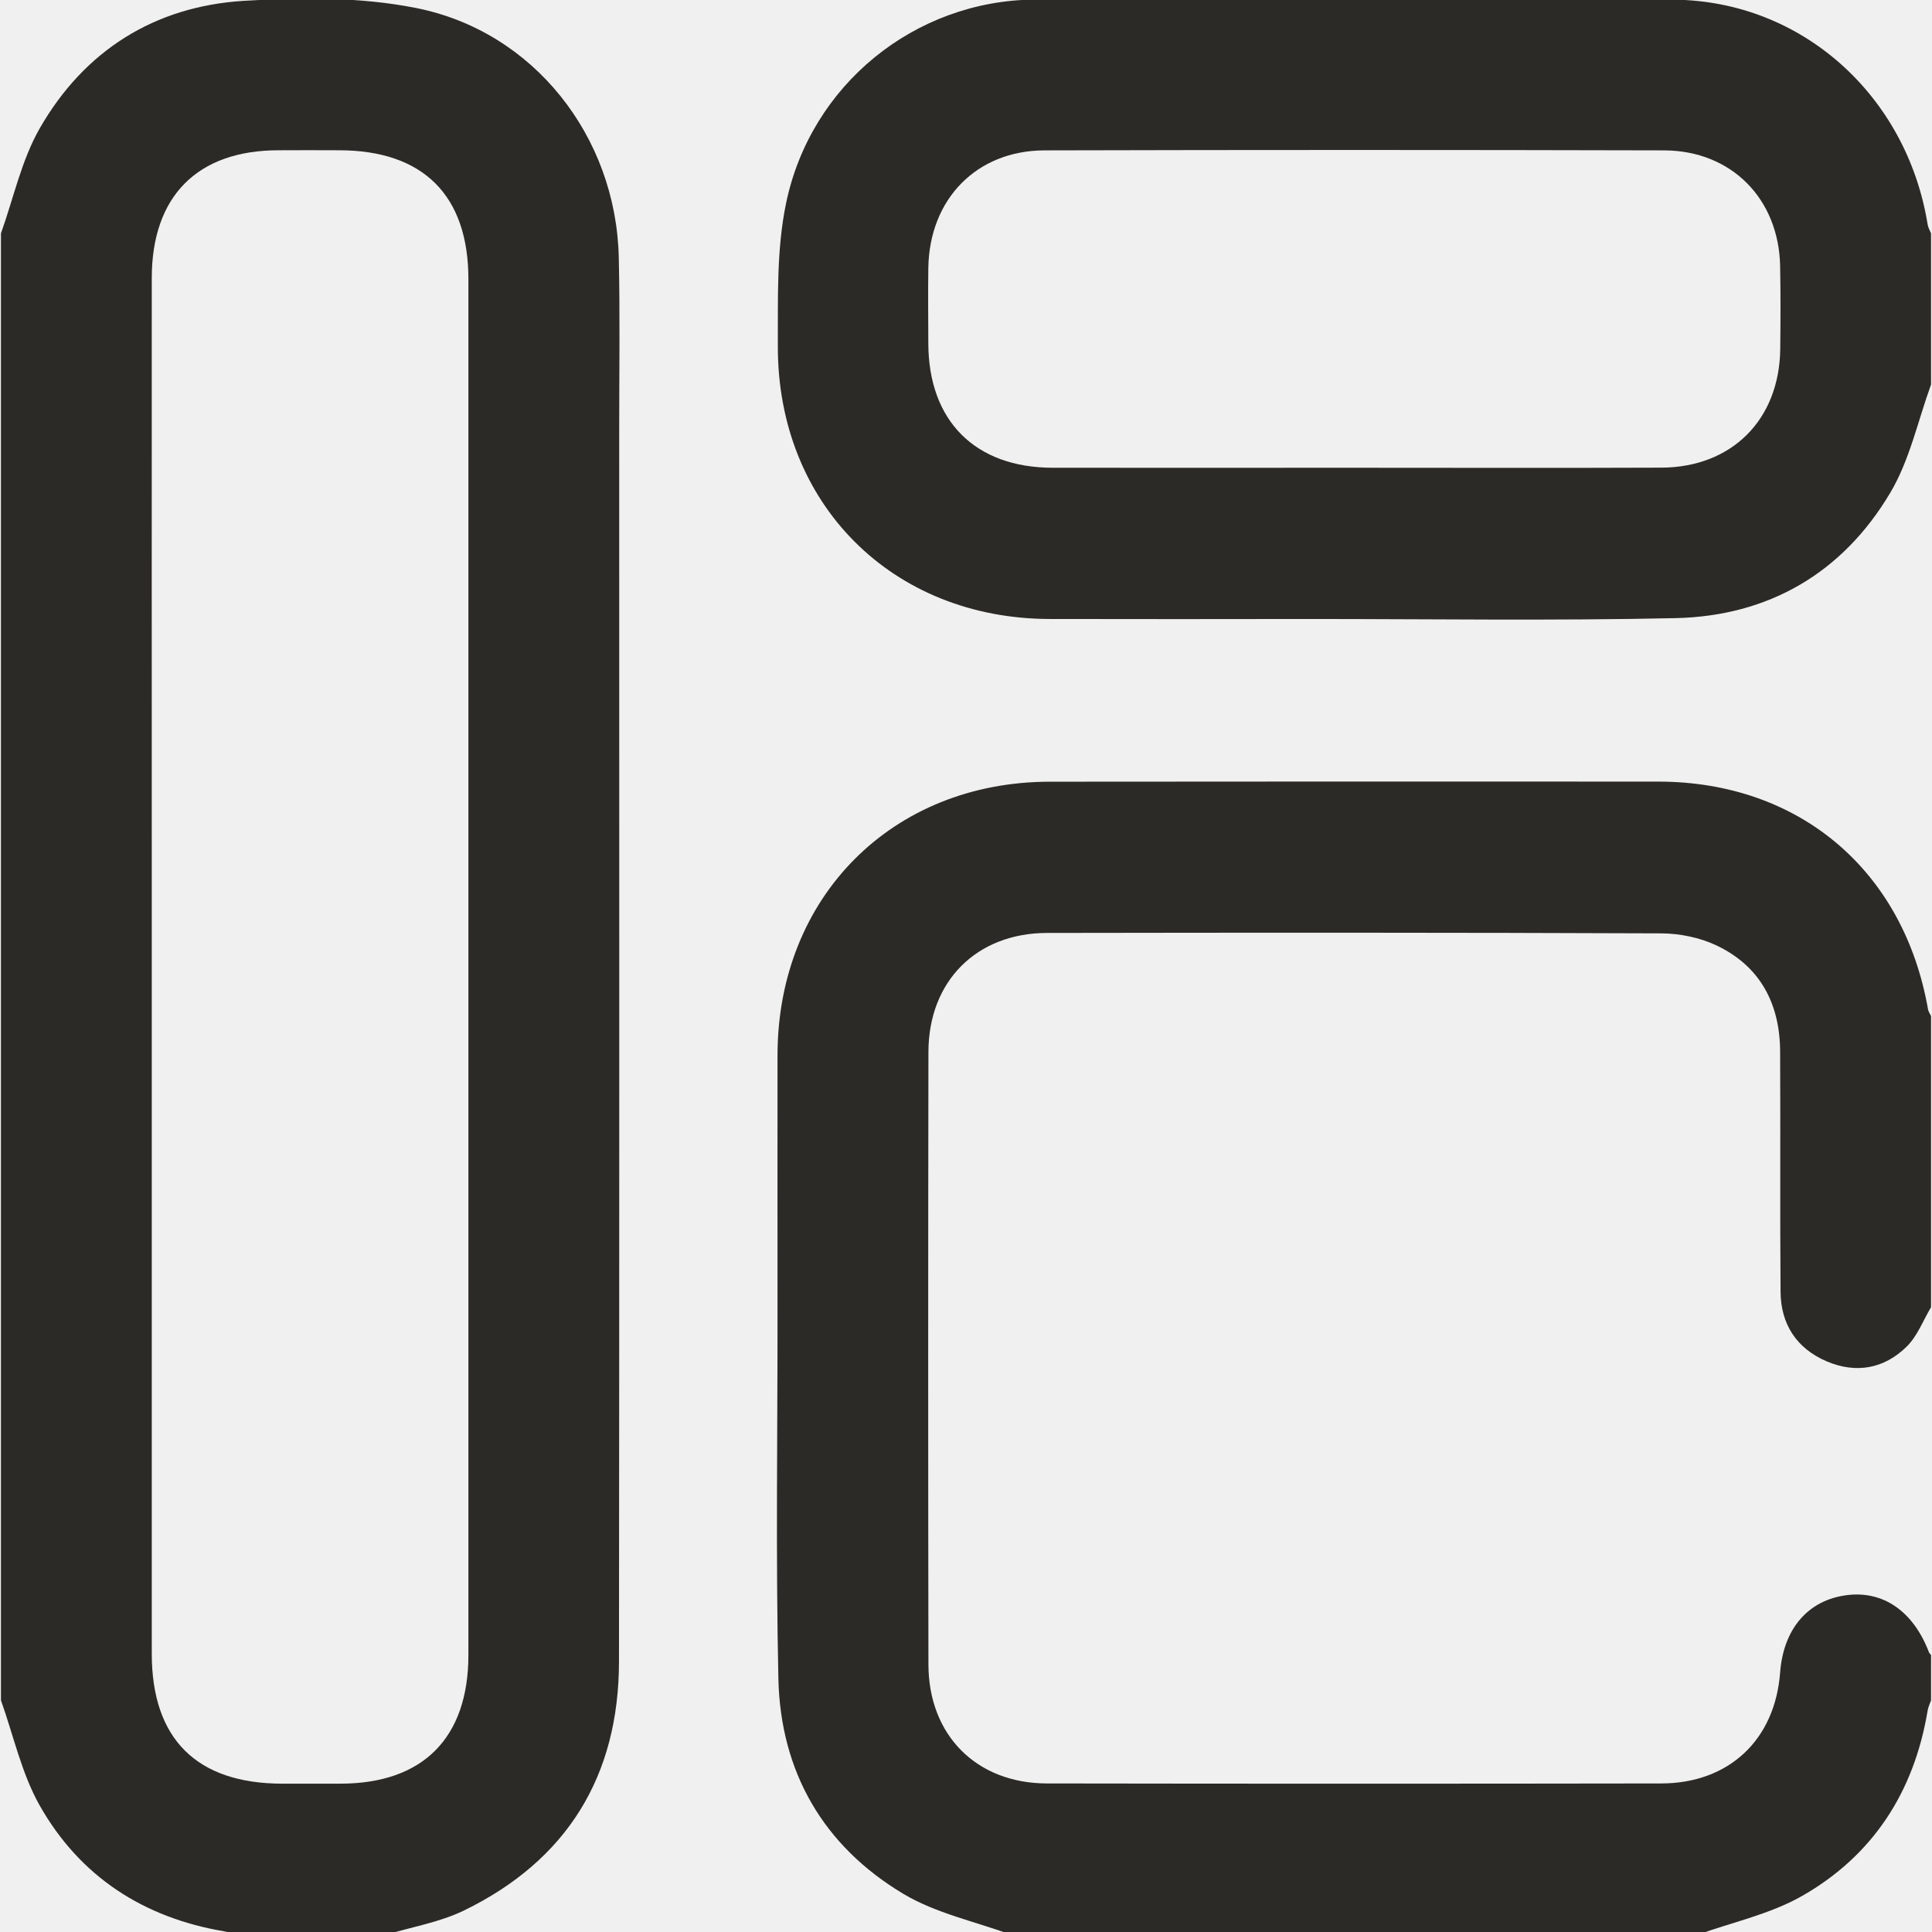
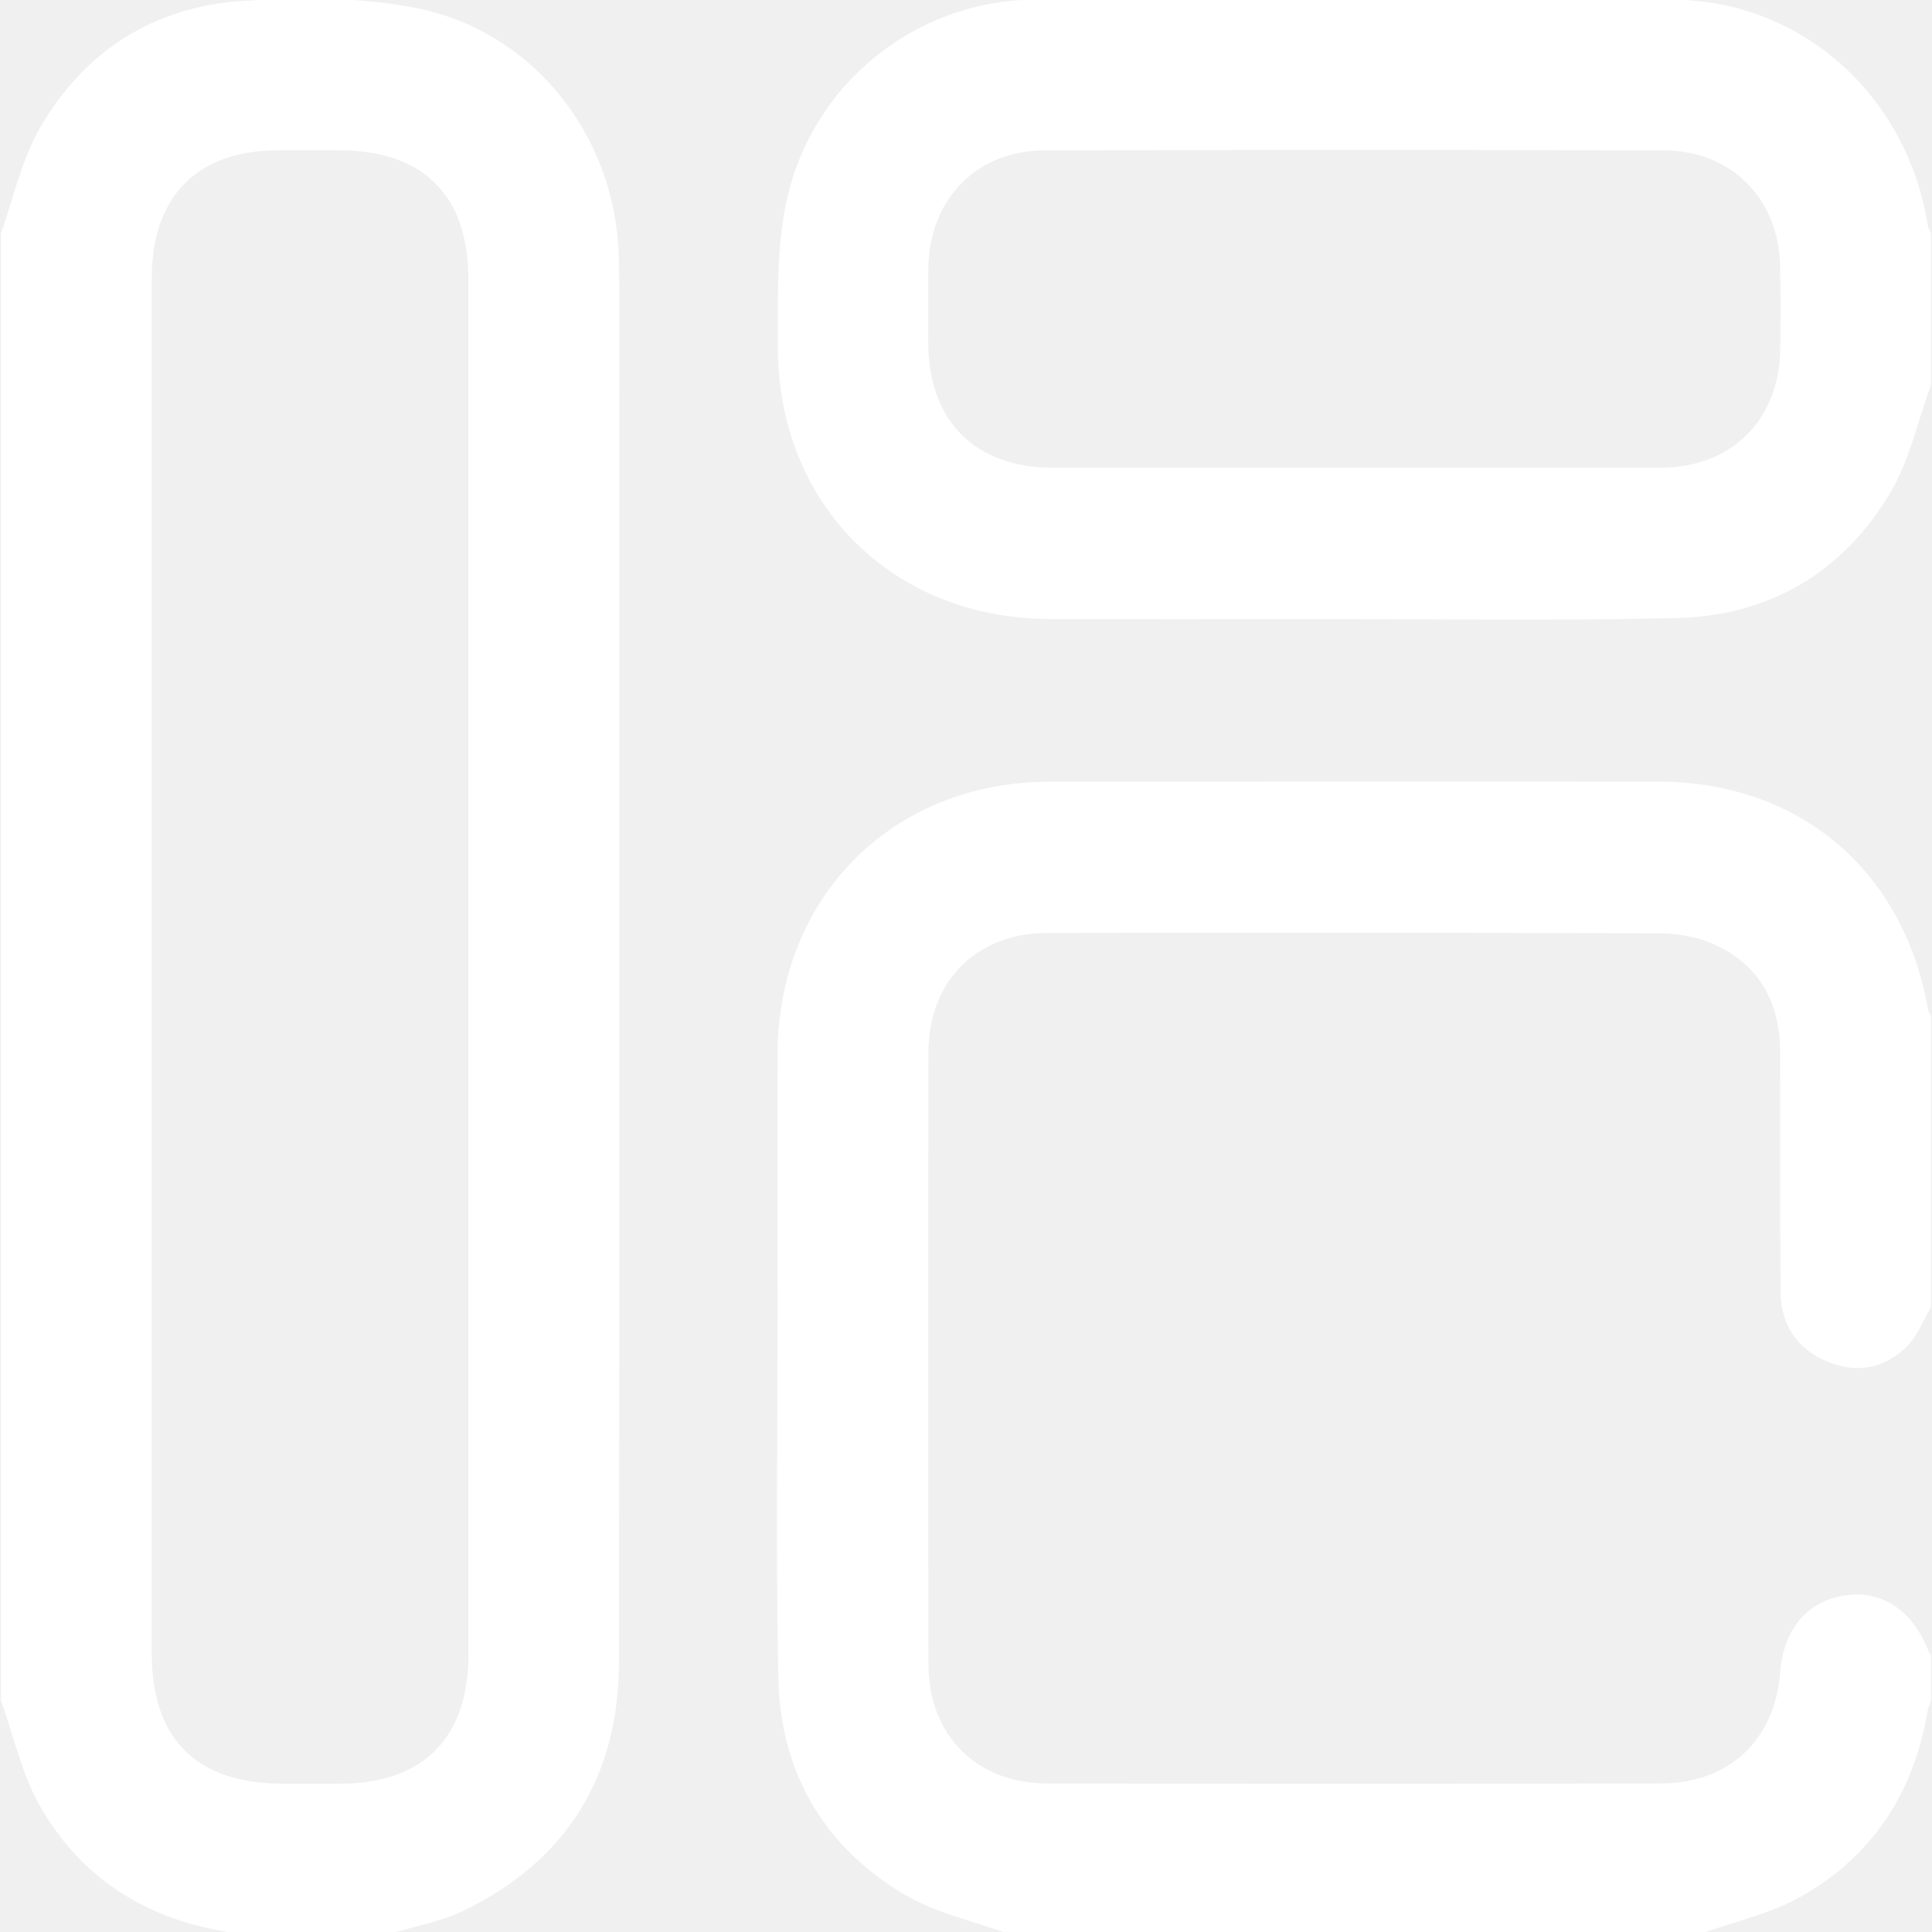
<svg xmlns="http://www.w3.org/2000/svg" width="18" height="18" viewBox="0 0 18 18" fill="none">
-   <g clip-path="url(#clip0_182_928)">
-     <path d="M0.009 2.174C0.126 1.847 0.2 1.493 0.37 1.196C0.785 0.472 1.439 0.06 2.268 0.008C2.801 -0.025 3.354 -0.029 3.874 0.074C4.973 0.291 5.739 1.272 5.765 2.396C5.777 2.924 5.769 3.452 5.769 3.981C5.769 7.814 5.771 11.647 5.767 15.48C5.766 16.549 5.282 17.333 4.322 17.8C4.095 17.91 3.836 17.953 3.591 18.027C3.123 18.027 2.655 18.027 2.186 18.027C2.154 18.015 2.123 17.999 2.09 17.994C1.336 17.867 0.744 17.483 0.369 16.82C0.201 16.522 0.126 16.17 0.009 15.842C0.009 11.287 0.009 6.73 0.009 2.174ZM4.364 9.027C4.364 6.885 4.364 4.743 4.364 2.601C4.364 1.819 3.942 1.4 3.158 1.4C2.97 1.399 2.783 1.399 2.596 1.4C1.839 1.4 1.414 1.828 1.414 2.591C1.413 4.451 1.414 6.311 1.414 8.171C1.414 10.583 1.414 12.995 1.414 15.407C1.414 16.201 1.832 16.617 2.629 16.618C2.81 16.618 2.992 16.618 3.173 16.618C3.941 16.617 4.364 16.192 4.364 15.418C4.364 13.287 4.364 11.157 4.364 9.027Z" fill="#2C2A26" />
-     <path d="M9.422 18.026C9.085 17.902 8.72 17.826 8.417 17.645C7.671 17.199 7.271 16.508 7.252 15.638C7.227 14.494 7.245 13.349 7.244 12.204C7.244 11.412 7.243 10.619 7.244 9.827C7.247 8.355 8.314 7.284 9.781 7.283C11.672 7.281 13.562 7.281 15.452 7.282C16.763 7.284 17.736 8.108 17.963 9.404C17.967 9.426 17.982 9.446 17.991 9.466C17.991 10.37 17.991 11.274 17.991 12.179C17.917 12.303 17.864 12.448 17.764 12.546C17.554 12.753 17.292 12.8 17.018 12.683C16.738 12.563 16.591 12.337 16.589 12.034C16.583 11.289 16.589 10.543 16.585 9.798C16.583 9.349 16.398 8.998 15.985 8.805C15.832 8.734 15.648 8.697 15.478 8.696C13.57 8.688 11.662 8.689 9.754 8.692C9.097 8.694 8.651 9.142 8.65 9.801C8.647 11.703 8.647 13.605 8.65 15.507C8.651 16.166 9.097 16.615 9.754 16.616C11.662 16.619 13.569 16.619 15.477 16.616C16.109 16.615 16.538 16.209 16.585 15.582C16.616 15.176 16.844 14.909 17.203 14.862C17.544 14.817 17.825 15.011 17.971 15.392C17.974 15.402 17.984 15.41 17.991 15.419C17.991 15.56 17.991 15.701 17.991 15.842C17.98 15.874 17.964 15.906 17.959 15.939C17.833 16.695 17.45 17.288 16.788 17.665C16.491 17.834 16.14 17.909 15.814 18.026C13.683 18.026 11.552 18.026 9.422 18.026Z" fill="#2C2A26" />
-     <path d="M17.991 3.583C17.868 3.921 17.792 4.288 17.611 4.591C17.167 5.339 16.477 5.74 15.61 5.759C14.469 5.784 13.327 5.767 12.186 5.767C11.384 5.768 10.583 5.769 9.781 5.767C8.313 5.765 7.242 4.695 7.247 3.222C7.249 2.778 7.234 2.322 7.324 1.892C7.553 0.791 8.521 0.005 9.64 -0.004C11.624 -0.019 13.608 -0.02 15.592 -0.003C16.792 0.007 17.768 0.895 17.96 2.095C17.965 2.122 17.981 2.148 17.991 2.174C17.991 2.644 17.991 3.114 17.991 3.583ZM12.6 4.358C13.559 4.358 14.518 4.361 15.477 4.357C16.135 4.355 16.578 3.91 16.586 3.253C16.589 2.995 16.59 2.737 16.585 2.479C16.573 1.852 16.131 1.403 15.504 1.401C13.58 1.396 11.656 1.396 9.731 1.401C9.097 1.403 8.659 1.856 8.649 2.496C8.646 2.73 8.648 2.965 8.649 3.2C8.651 3.922 9.086 4.358 9.81 4.358C10.74 4.359 11.67 4.358 12.6 4.358Z" fill="#2C2A26" />
-   </g>
-   <defs>
-     <clipPath id="clip0_182_928">
-       <rect width="18" height="18" fill="white" />
-     </clipPath>
-   </defs>
+   <path d="M0.009 2.174C0.126 1.847 0.2 1.493 0.37 1.196C0.785 0.472 1.439 0.06 2.268 0.008C2.801 -0.025 3.354 -0.029 3.874 0.074C4.973 0.291 5.739 1.272 5.765 2.396C5.777 2.924 5.769 3.452 5.769 3.981C5.769 7.814 5.771 11.647 5.767 15.48C5.766 16.549 5.282 17.333 4.322 17.8C4.095 17.91 3.836 17.953 3.591 18.027C3.123 18.027 2.655 18.027 2.186 18.027C2.154 18.015 2.123 17.999 2.09 17.994C1.336 17.867 0.744 17.483 0.369 16.82C0.201 16.522 0.126 16.17 0.009 15.842C0.009 11.287 0.009 6.73 0.009 2.174ZM4.364 9.027C4.364 6.885 4.364 4.743 4.364 2.601C4.364 1.819 3.942 1.4 3.158 1.4C2.97 1.399 2.783 1.399 2.596 1.4C1.839 1.4 1.414 1.828 1.414 2.591C1.413 4.451 1.414 6.311 1.414 8.171C1.414 10.583 1.414 12.995 1.414 15.407C1.414 16.201 1.832 16.617 2.629 16.618C2.81 16.618 2.992 16.618 3.173 16.618C3.941 16.617 4.364 16.192 4.364 15.418C4.364 13.287 4.364 11.157 4.364 9.027Z" fill="white" />
+   <path d="M9.422 18.026C9.085 17.902 8.72 17.826 8.417 17.645C7.671 17.199 7.271 16.508 7.252 15.638C7.227 14.494 7.245 13.349 7.244 12.204C7.244 11.412 7.243 10.619 7.244 9.827C7.247 8.355 8.314 7.284 9.781 7.283C11.672 7.281 13.562 7.281 15.452 7.282C16.763 7.284 17.736 8.108 17.963 9.404C17.967 9.426 17.982 9.446 17.991 9.466C17.991 10.37 17.991 11.274 17.991 12.179C17.917 12.303 17.864 12.448 17.764 12.546C17.554 12.753 17.292 12.8 17.018 12.683C16.738 12.563 16.591 12.337 16.589 12.034C16.583 11.289 16.589 10.543 16.585 9.798C16.583 9.349 16.398 8.998 15.985 8.805C15.832 8.734 15.648 8.697 15.478 8.696C13.57 8.688 11.662 8.689 9.754 8.692C9.097 8.694 8.651 9.142 8.65 9.801C8.647 11.703 8.647 13.605 8.65 15.507C8.651 16.166 9.097 16.615 9.754 16.616C11.662 16.619 13.569 16.619 15.477 16.616C16.109 16.615 16.538 16.209 16.585 15.582C16.616 15.176 16.844 14.909 17.203 14.862C17.544 14.817 17.825 15.011 17.971 15.392C17.974 15.402 17.984 15.41 17.991 15.419C17.991 15.56 17.991 15.701 17.991 15.842C17.98 15.874 17.964 15.906 17.959 15.939C17.833 16.695 17.45 17.288 16.788 17.665C16.491 17.834 16.14 17.909 15.814 18.026C13.683 18.026 11.552 18.026 9.422 18.026Z" fill="white" />
+   <path d="M17.991 3.583C17.868 3.921 17.792 4.288 17.611 4.591C17.167 5.339 16.477 5.74 15.61 5.759C14.469 5.784 13.327 5.767 12.186 5.767C11.384 5.768 10.583 5.769 9.781 5.767C8.313 5.765 7.242 4.695 7.247 3.222C7.249 2.778 7.234 2.322 7.324 1.892C7.553 0.791 8.521 0.005 9.64 -0.004C11.624 -0.019 13.608 -0.02 15.592 -0.003C16.792 0.007 17.768 0.895 17.96 2.095C17.965 2.122 17.981 2.148 17.991 2.174C17.991 2.644 17.991 3.114 17.991 3.583ZM12.6 4.358C13.559 4.358 14.518 4.361 15.477 4.357C16.135 4.355 16.578 3.91 16.586 3.253C16.589 2.995 16.59 2.737 16.585 2.479C16.573 1.852 16.131 1.403 15.504 1.401C13.58 1.396 11.656 1.396 9.731 1.401C9.097 1.403 8.659 1.856 8.649 2.496C8.646 2.73 8.648 2.965 8.649 3.2C8.651 3.922 9.086 4.358 9.81 4.358C10.74 4.359 11.67 4.358 12.6 4.358Z" fill="white" />
</svg>
